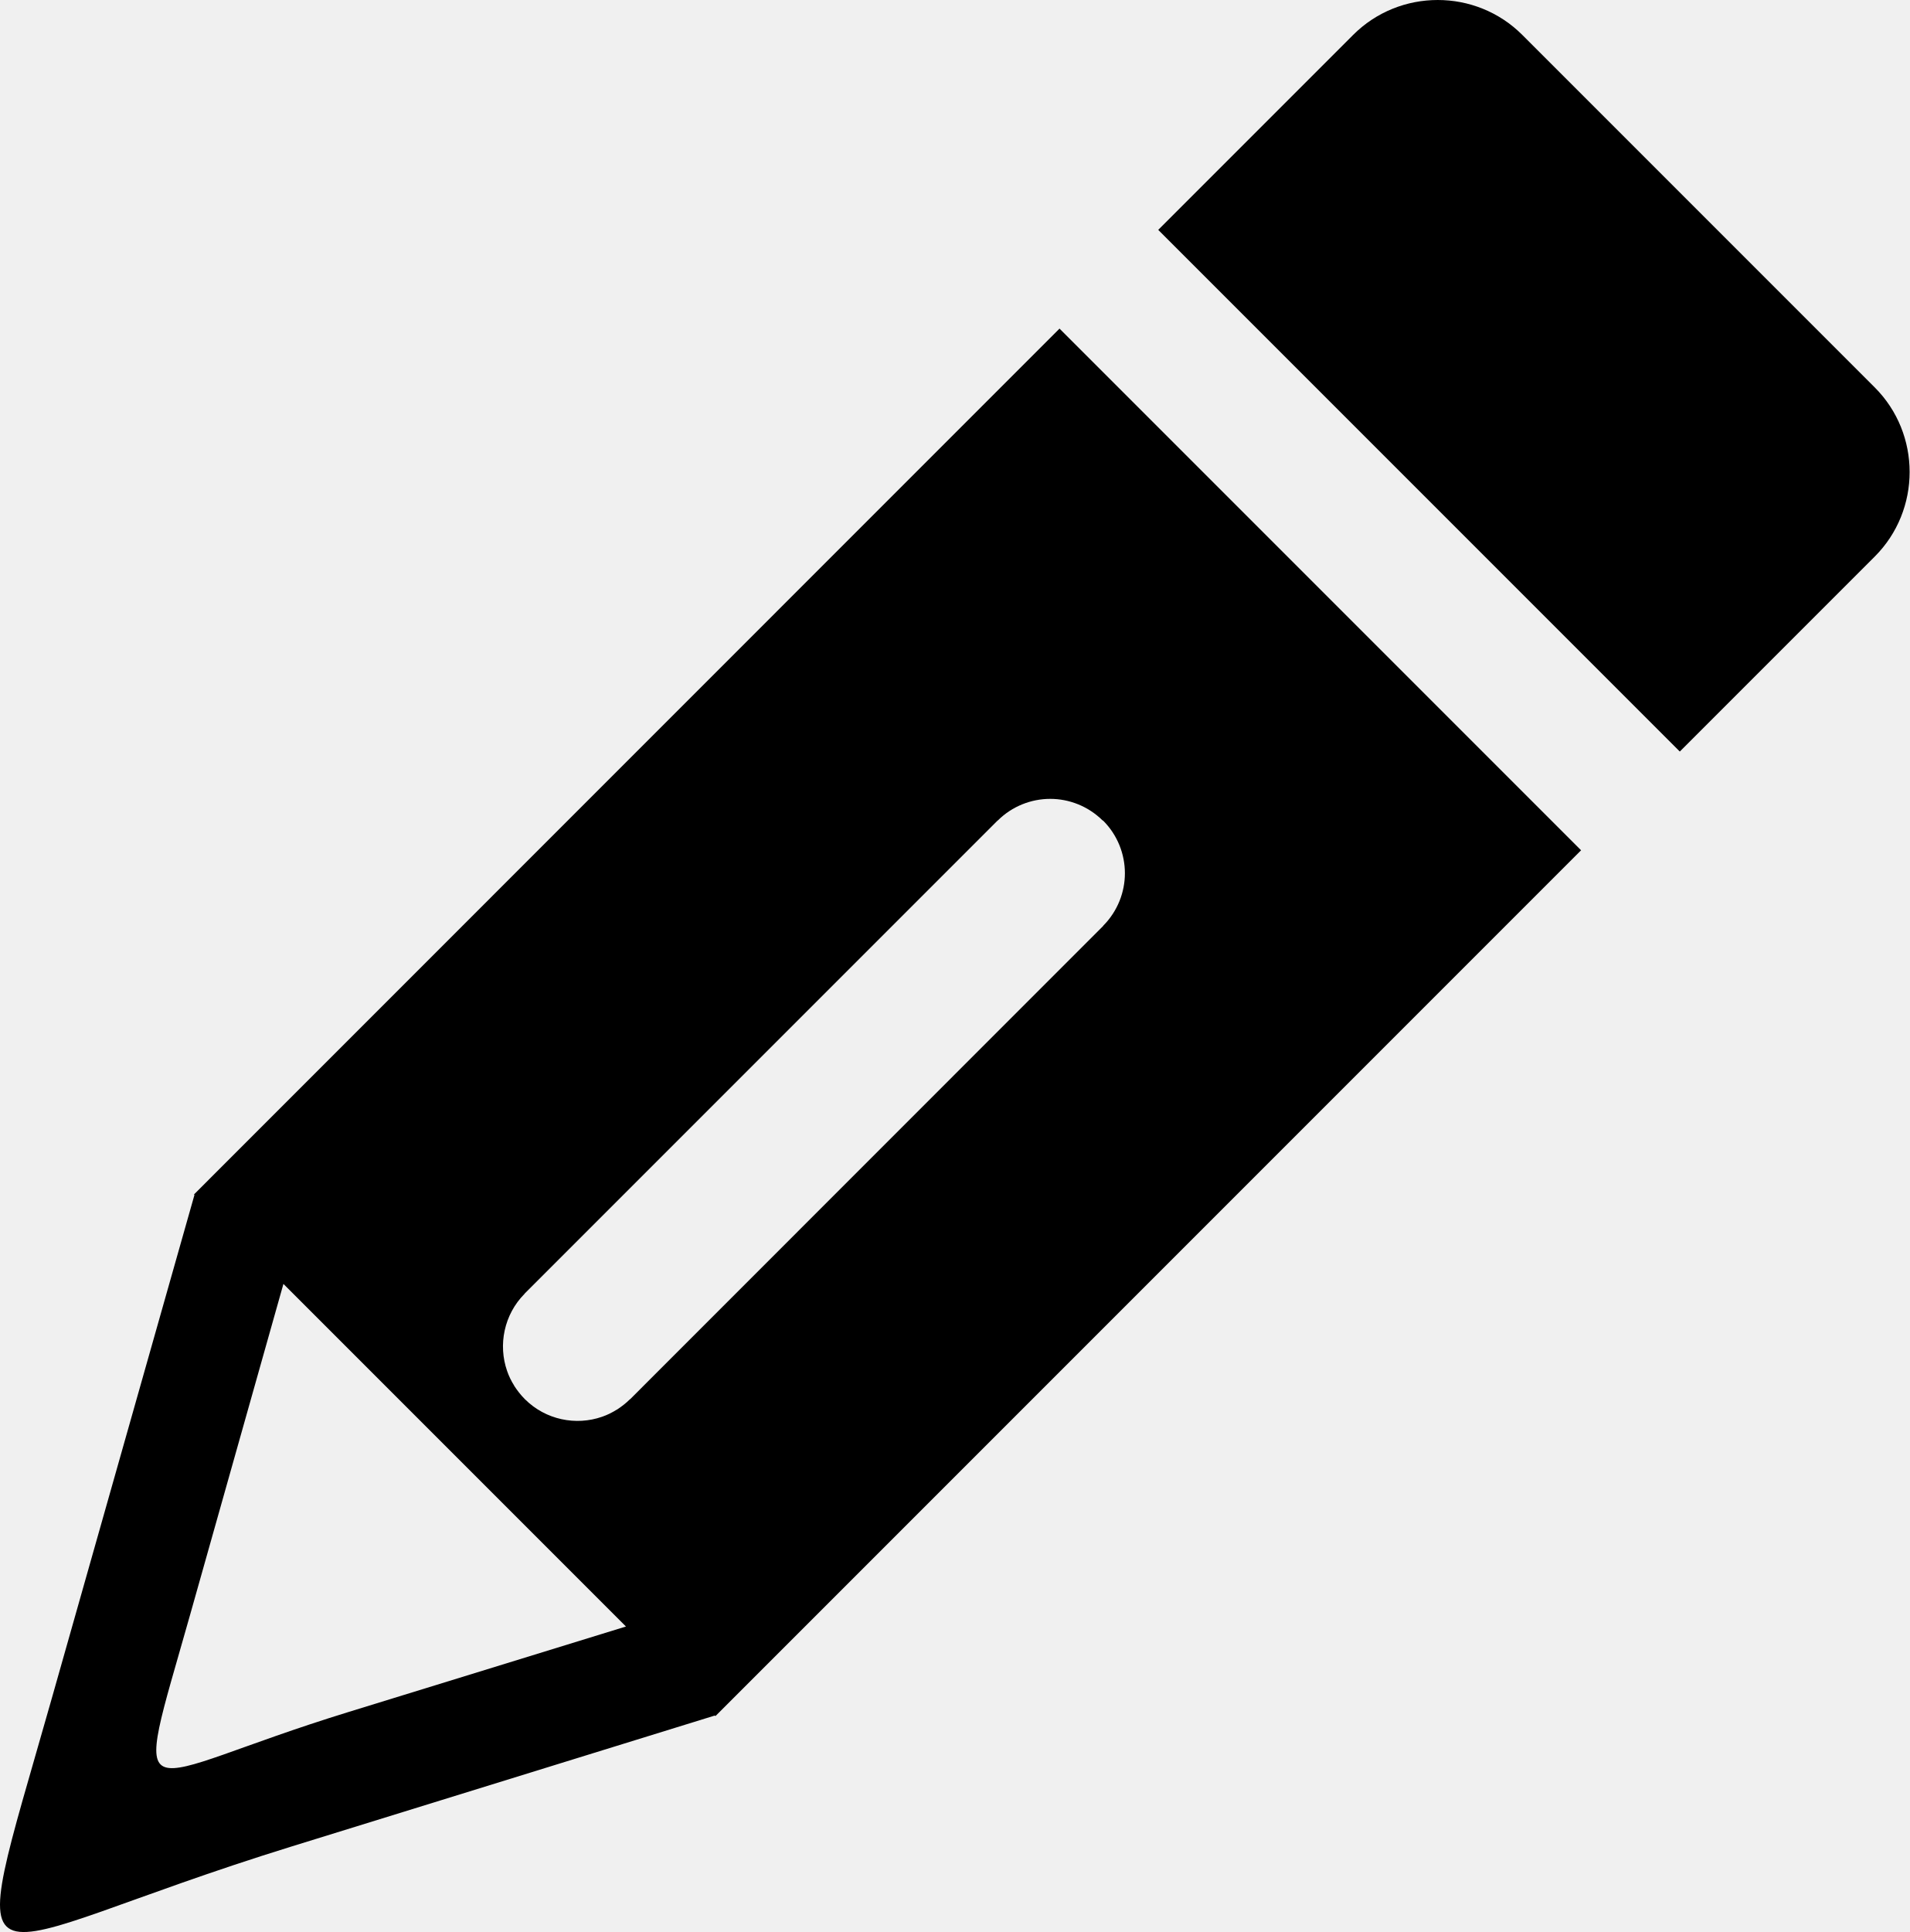
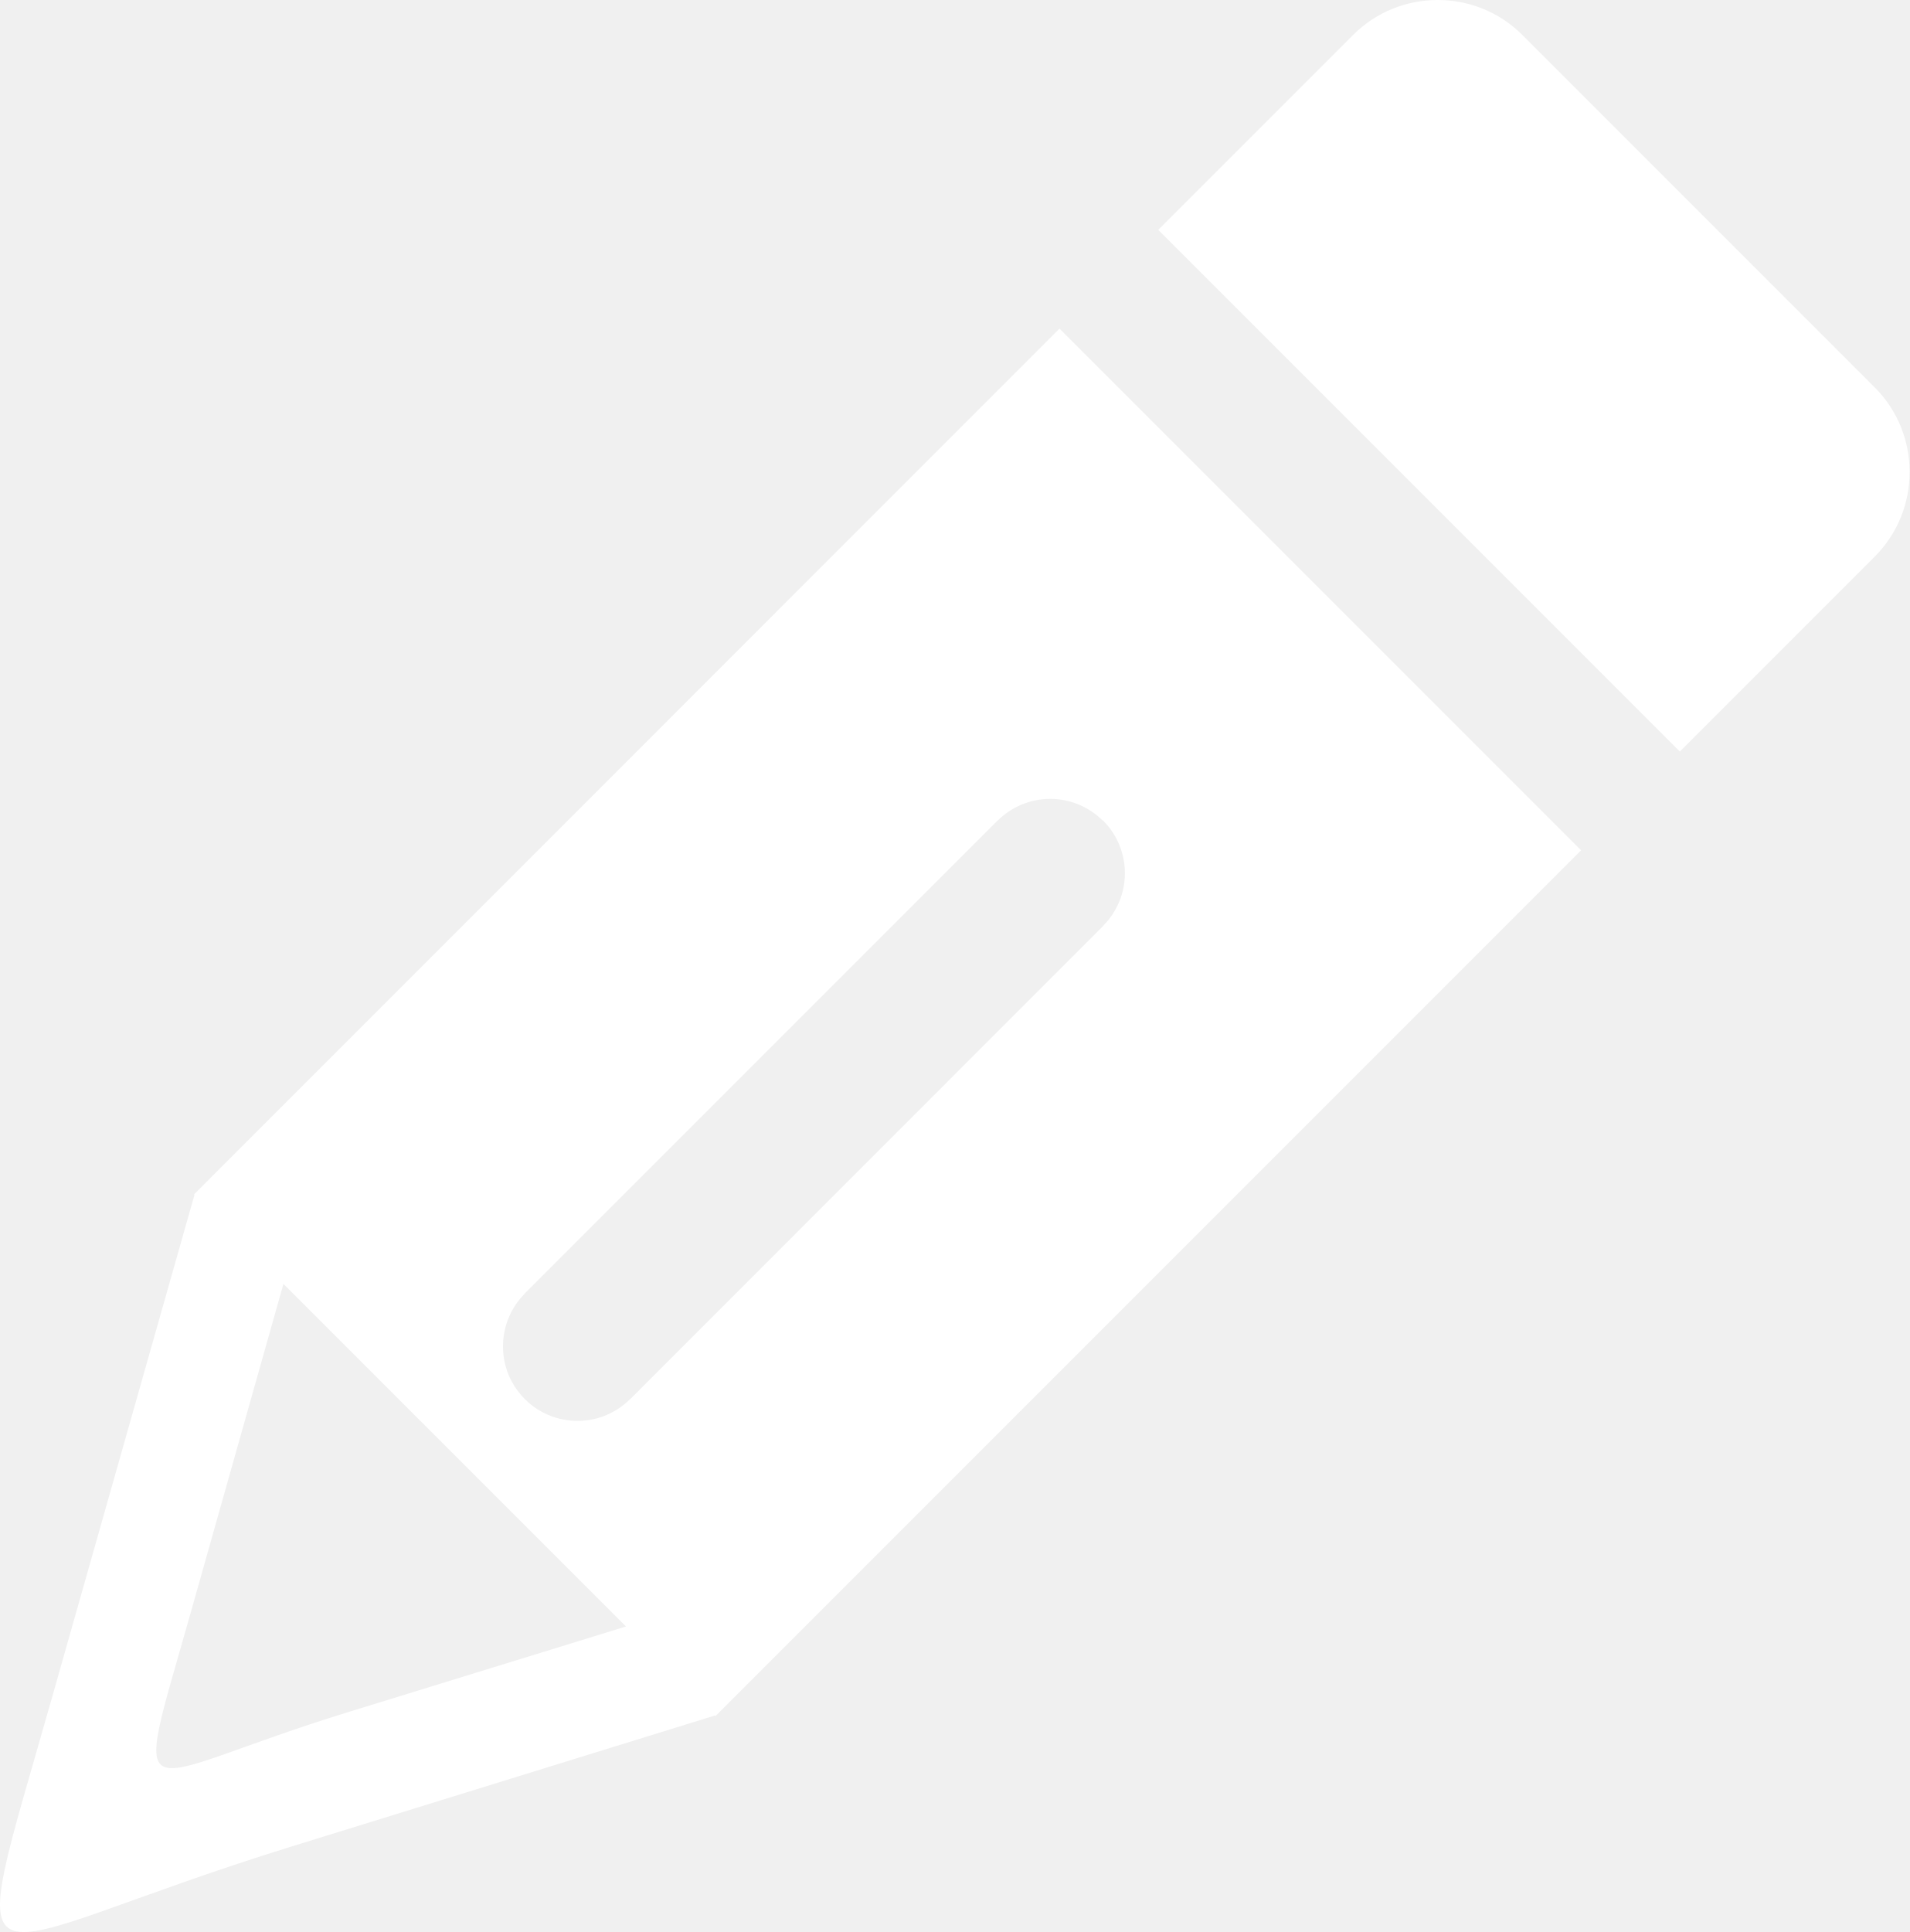
- <svg xmlns="http://www.w3.org/2000/svg" version="1.1" id="Layer_1" x="0px" y="0px" viewBox="0 0 121.48 122.88" style="enable-background:new 0 0 121.48 122.88" xml:space="preserve">
+ <svg xmlns="http://www.w3.org/2000/svg" fill="#fff" version="1.1" id="Layer_1" x="0px" y="0px" viewBox="0 0 121.48 122.88" style="enable-background:new 0 0 121.48 122.88" xml:space="preserve">
  <style type="text/css">.st0{fill-rule:evenodd;clip-rule:evenodd;}</style>
  <g>
    <path class="st0" d="M96.84,2.22l22.42,22.42c2.96,2.96,2.96,7.8,0,10.76l-12.4,12.4L73.68,14.62l12.4-12.4 C89.04-0.74,93.88-0.74,96.84,2.22L96.84,2.22z M70.18,52.19L70.18,52.19l0,0.01c0.92,0.92,1.38,2.14,1.38,3.34 c0,1.2-0.46,2.41-1.38,3.34v0.01l-0.01,0.01L40.09,88.99l0,0h-0.01c-0.26,0.26-0.55,0.48-0.84,0.67h-0.01 c-0.3,0.19-0.61,0.34-0.93,0.45c-1.66,0.58-3.59,0.2-4.91-1.12h-0.01l0,0v-0.01c-0.26-0.26-0.48-0.55-0.67-0.84v-0.01 c-0.19-0.3-0.34-0.61-0.45-0.93c-0.58-1.66-0.2-3.59,1.11-4.91v-0.01l30.09-30.09l0,0h0.01c0.92-0.92,2.14-1.38,3.34-1.38 c1.2,0,2.41,0.46,3.34,1.38L70.18,52.19L70.18,52.19L70.18,52.19z M45.48,109.11c-8.98,2.78-17.95,5.55-26.93,8.33 C-2.55,123.97-2.46,128.32,3.3,108l9.07-32v0l-0.03-0.03L67.4,20.9l33.18,33.18l-55.07,55.07L45.48,109.11L45.48,109.11z M18.03,81.66l21.79,21.79c-5.9,1.82-11.8,3.64-17.69,5.45c-13.86,4.27-13.8,7.13-10.03-6.22L18.03,81.66L18.03,81.66z" />
  </g>
</svg>
